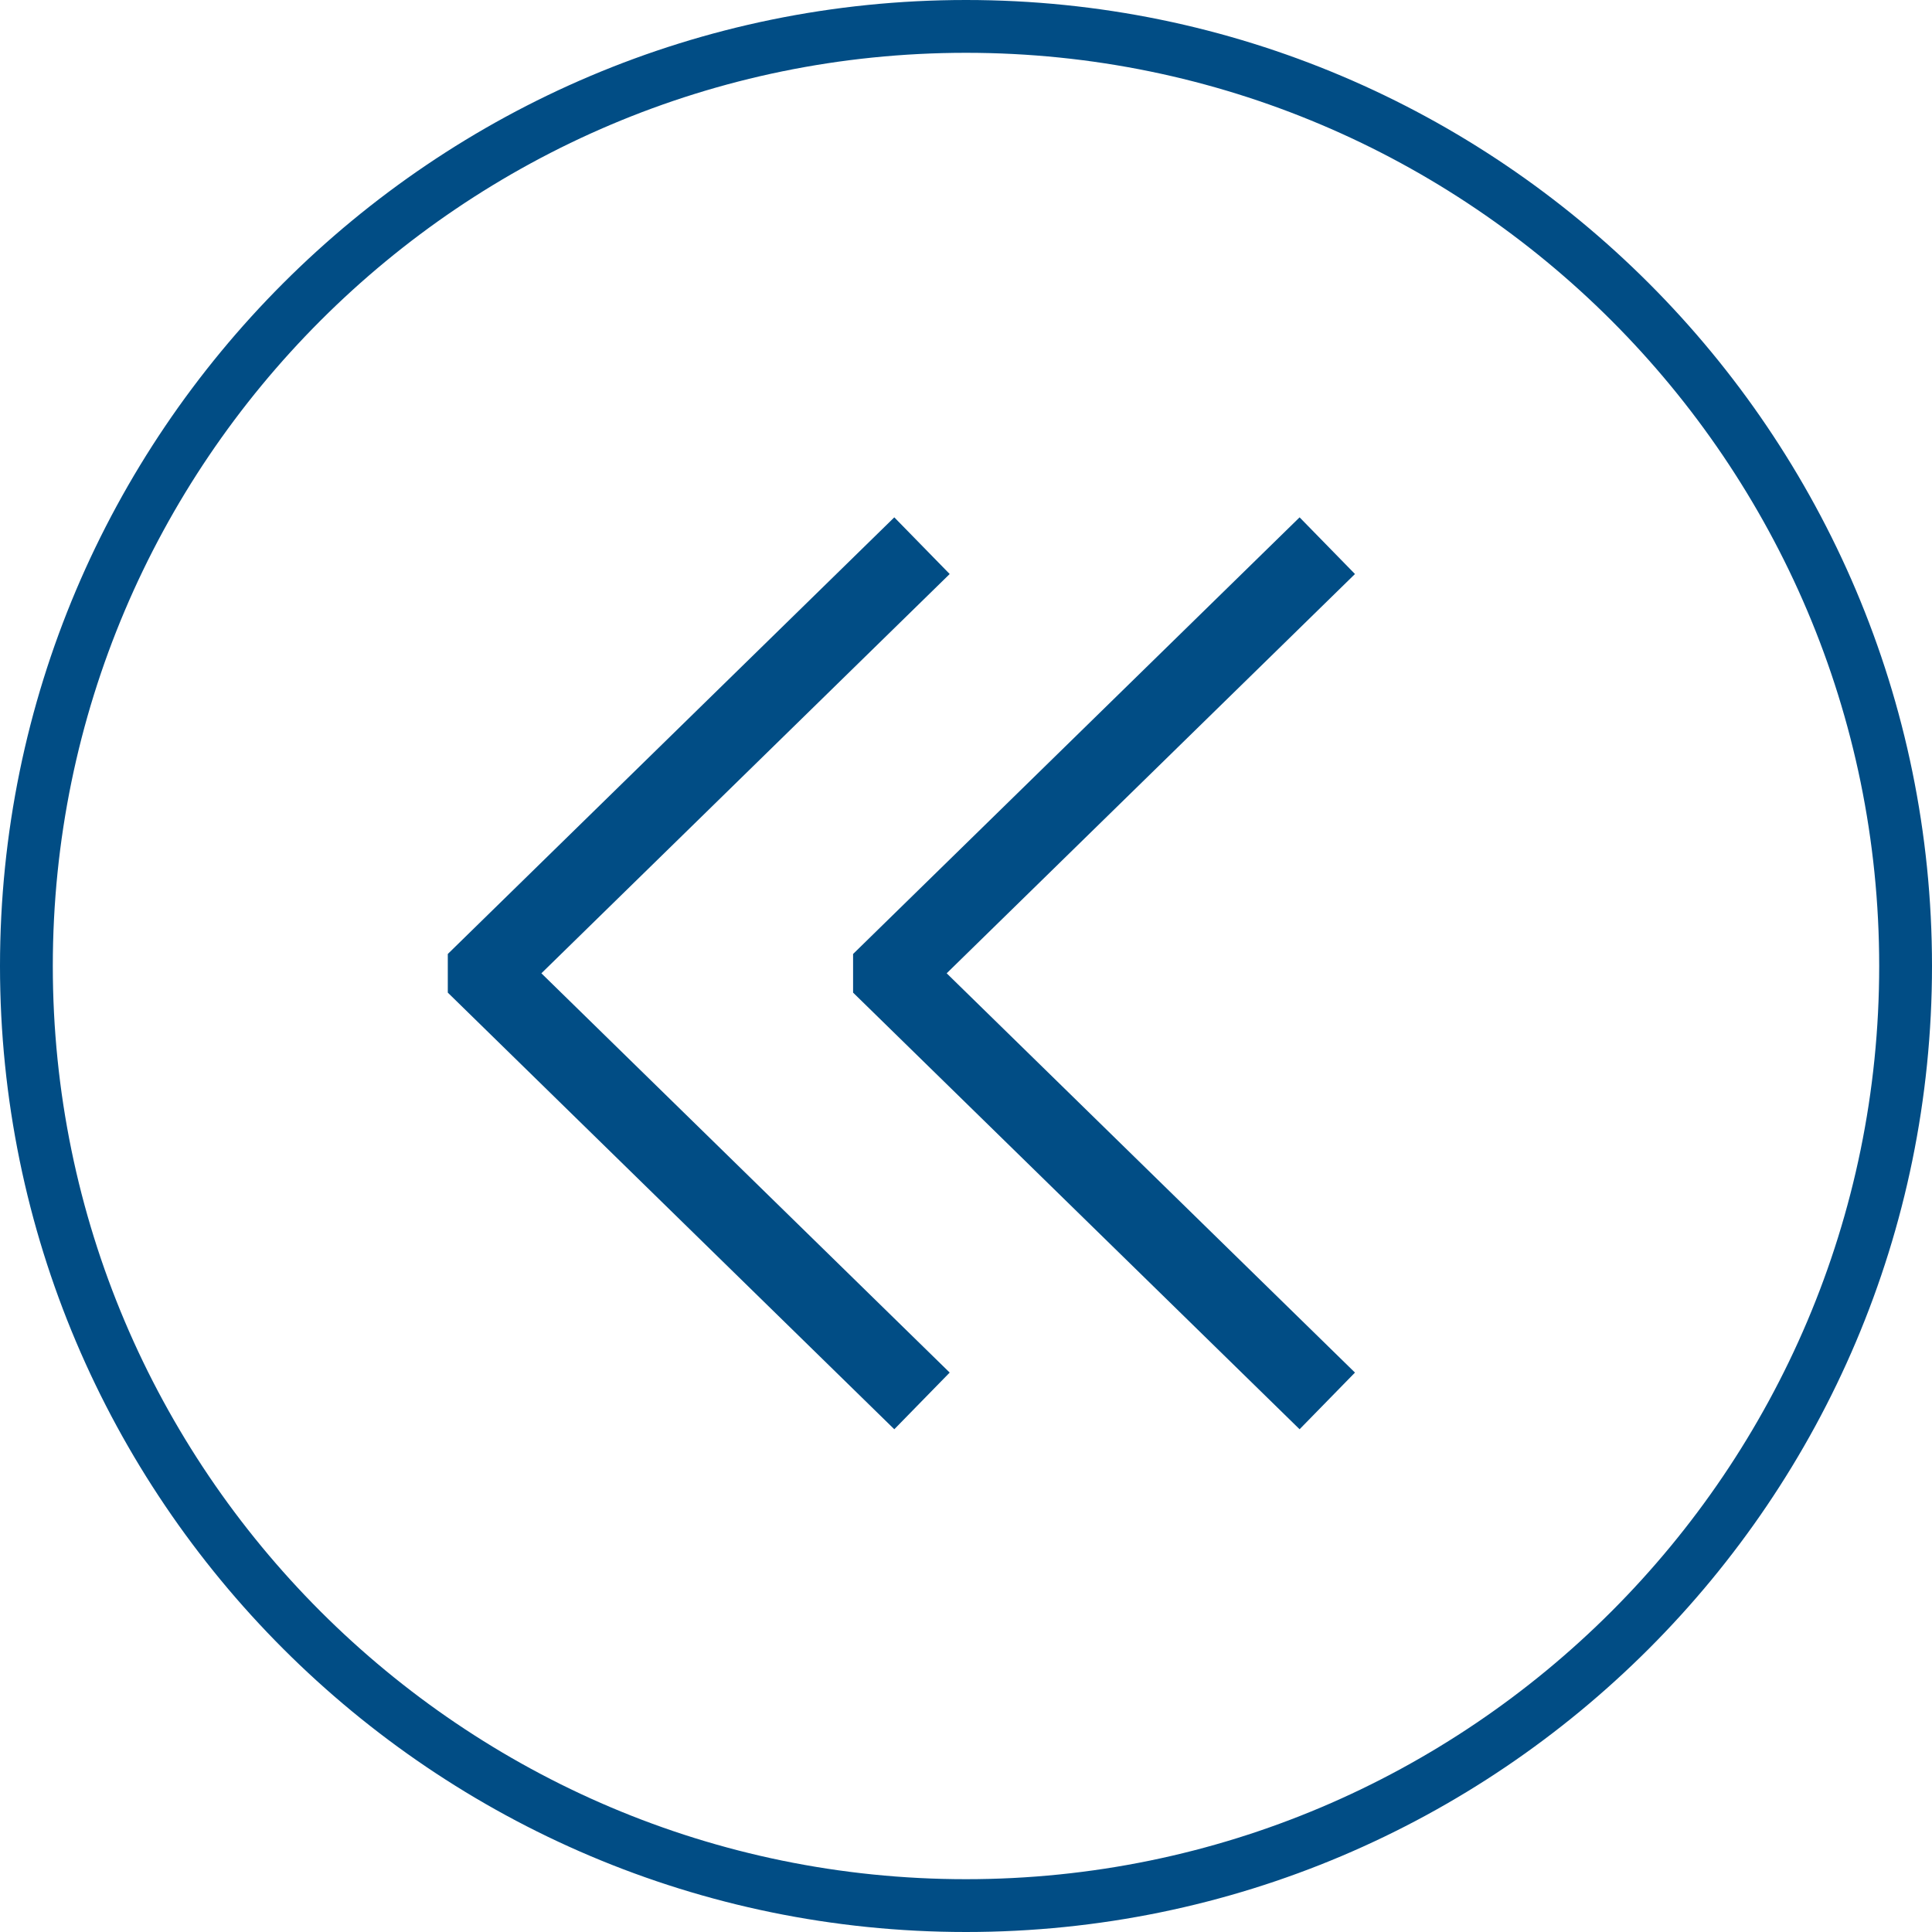
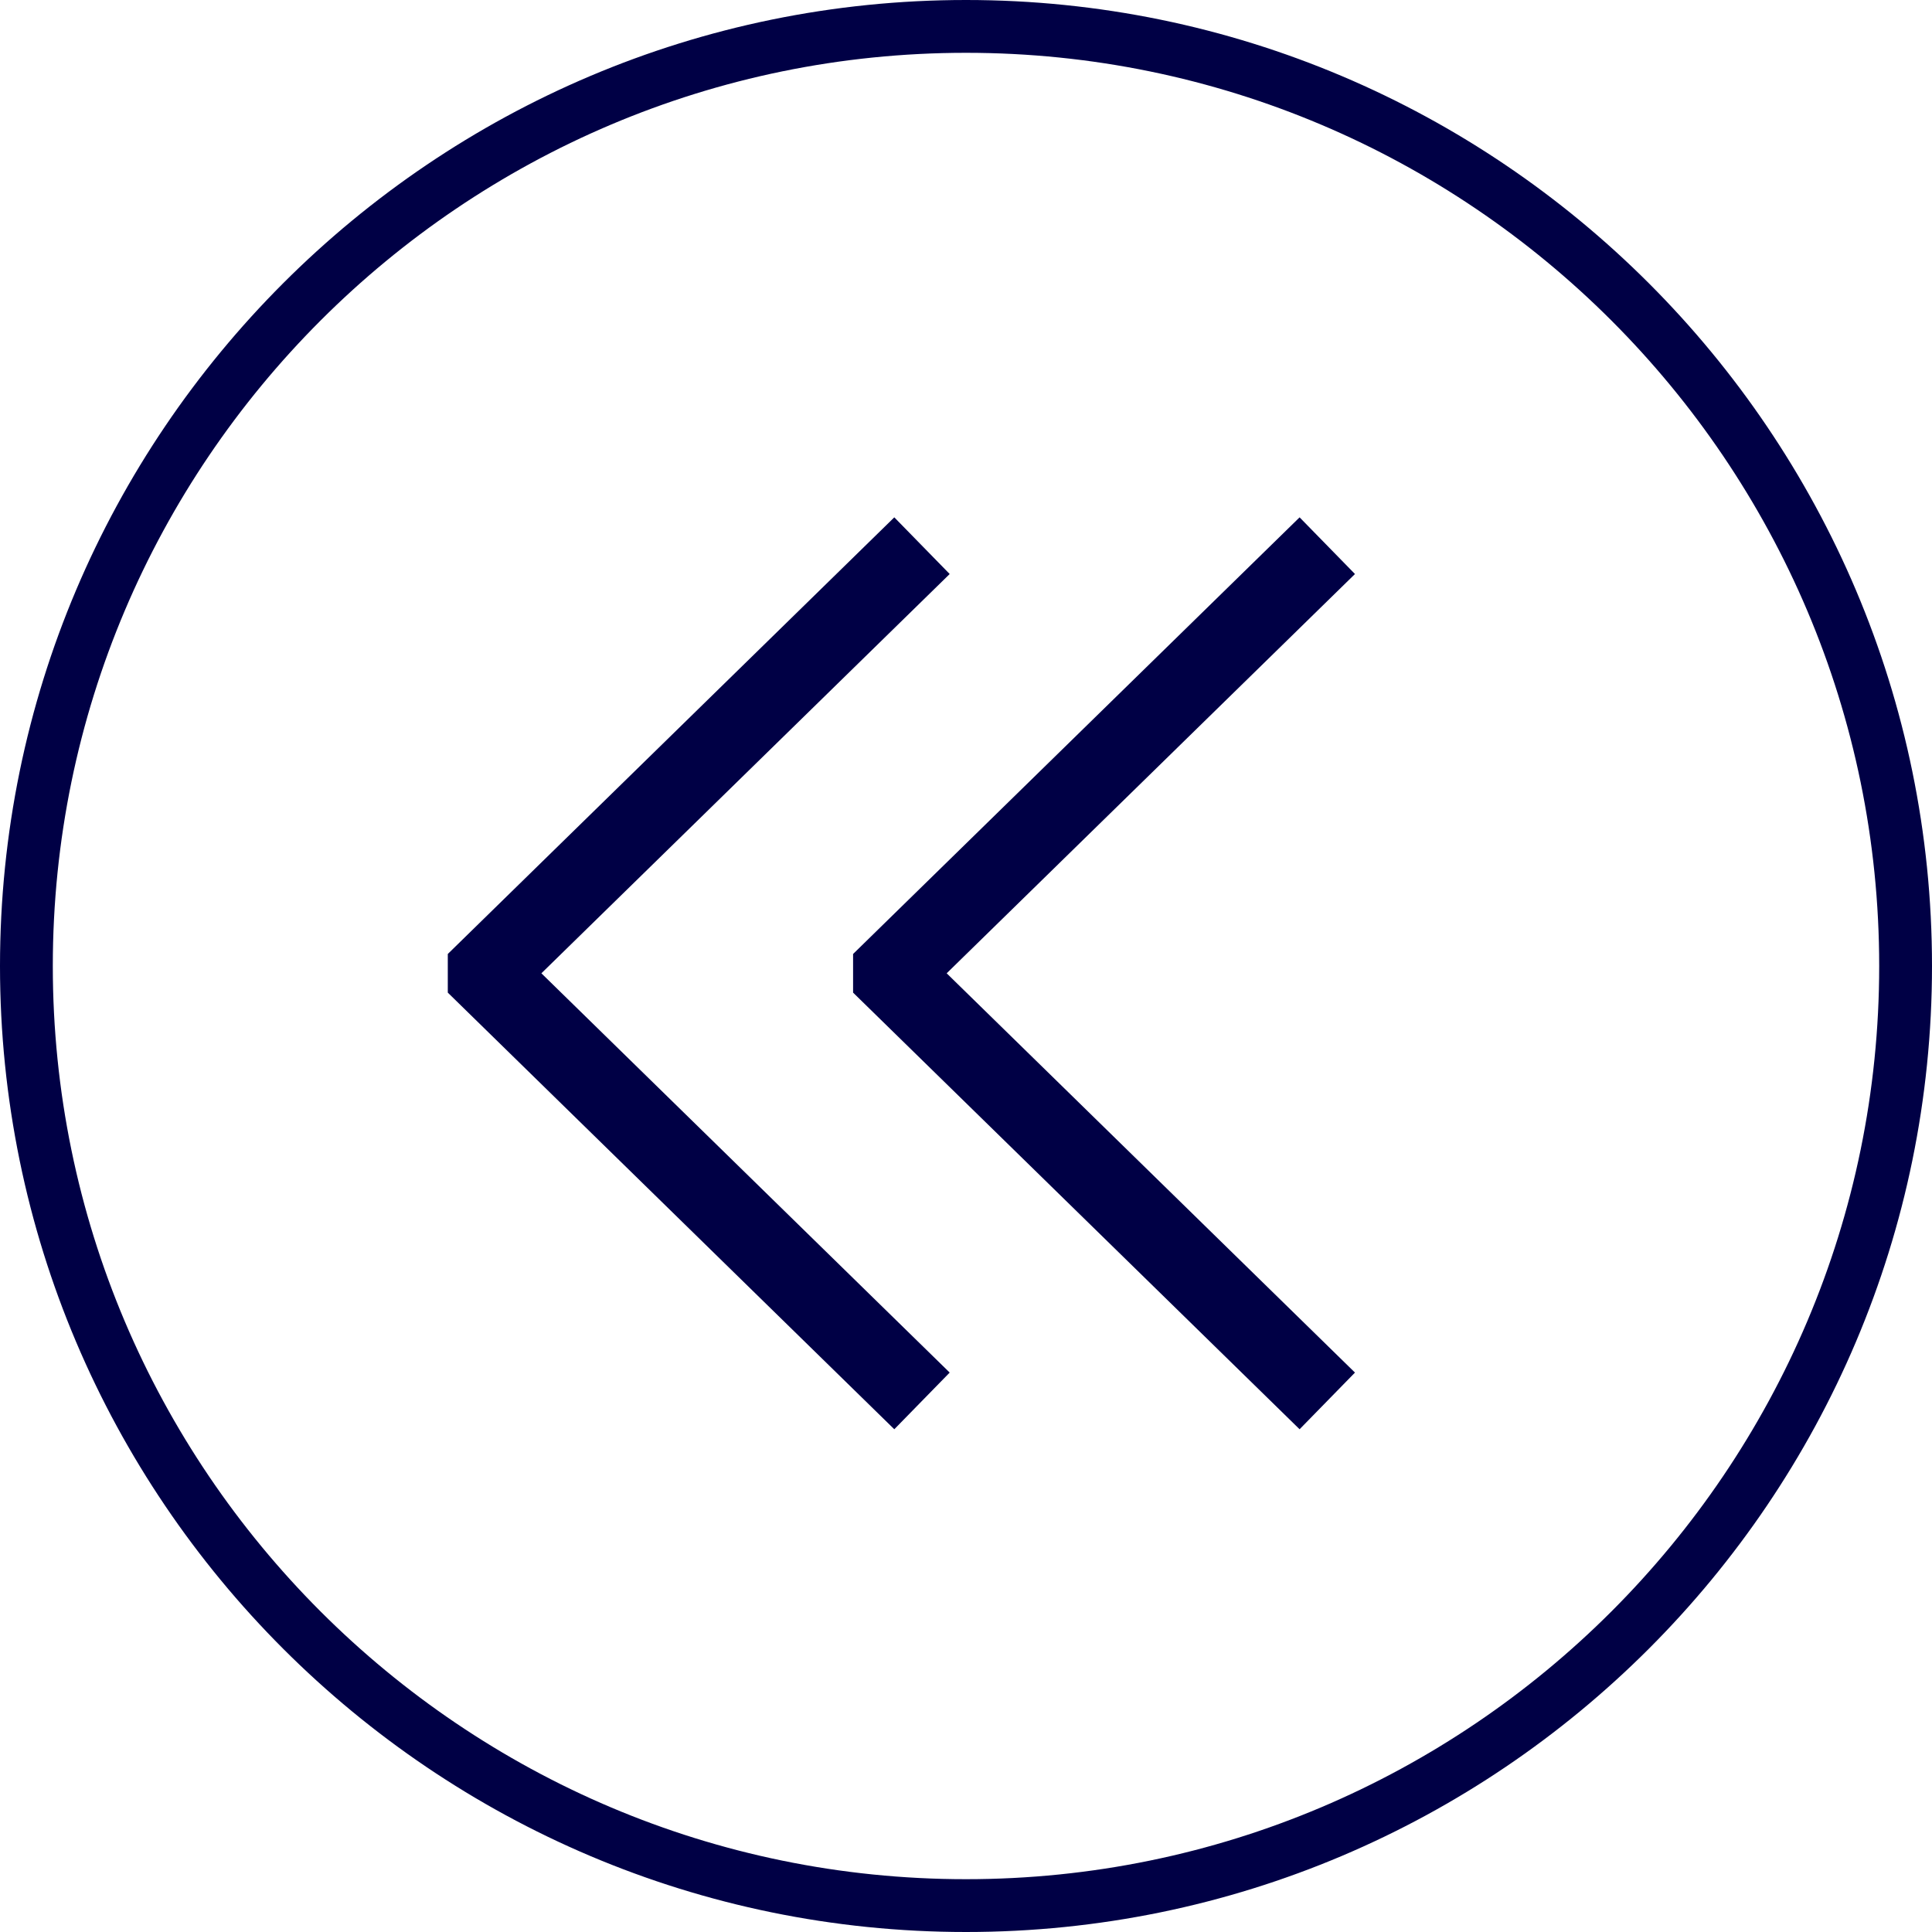
<svg xmlns="http://www.w3.org/2000/svg" id="Layer_1" width="45px" height="45px" data-name="Layer 1" viewBox="0 0 45 45">
  <defs>
    <style>
      .cls-1 {
-         fill: #014D85;
+         fill: #000045;
        stroke-width: 0px;
      }
    </style>
  </defs>
  <path class="cls-1" d="m22.5,45C10.09,45,0,34.91,0,22.5S10.09,0,22.5,0s22.5,10.09,22.5,22.5-10.09,22.5-22.5,22.5Zm0-43.77C10.77,1.23,1.23,10.77,1.23,22.5s9.54,21.27,21.27,21.27,21.27-9.54,21.27-21.27S34.23,1.23,22.5,1.23Z" />
  <polygon class="cls-1" points="30.27 33.29 19.87 23.12 19.87 22.22 30.27 12.05 31.56 13.37 22.05 22.67 31.56 31.97 30.27 33.29" />
  <polygon class="cls-1" points="20.83 33.29 10.43 23.12 10.43 22.22 20.83 12.05 22.12 13.37 12.61 22.67 22.12 31.97 20.83 33.29" />
</svg>
